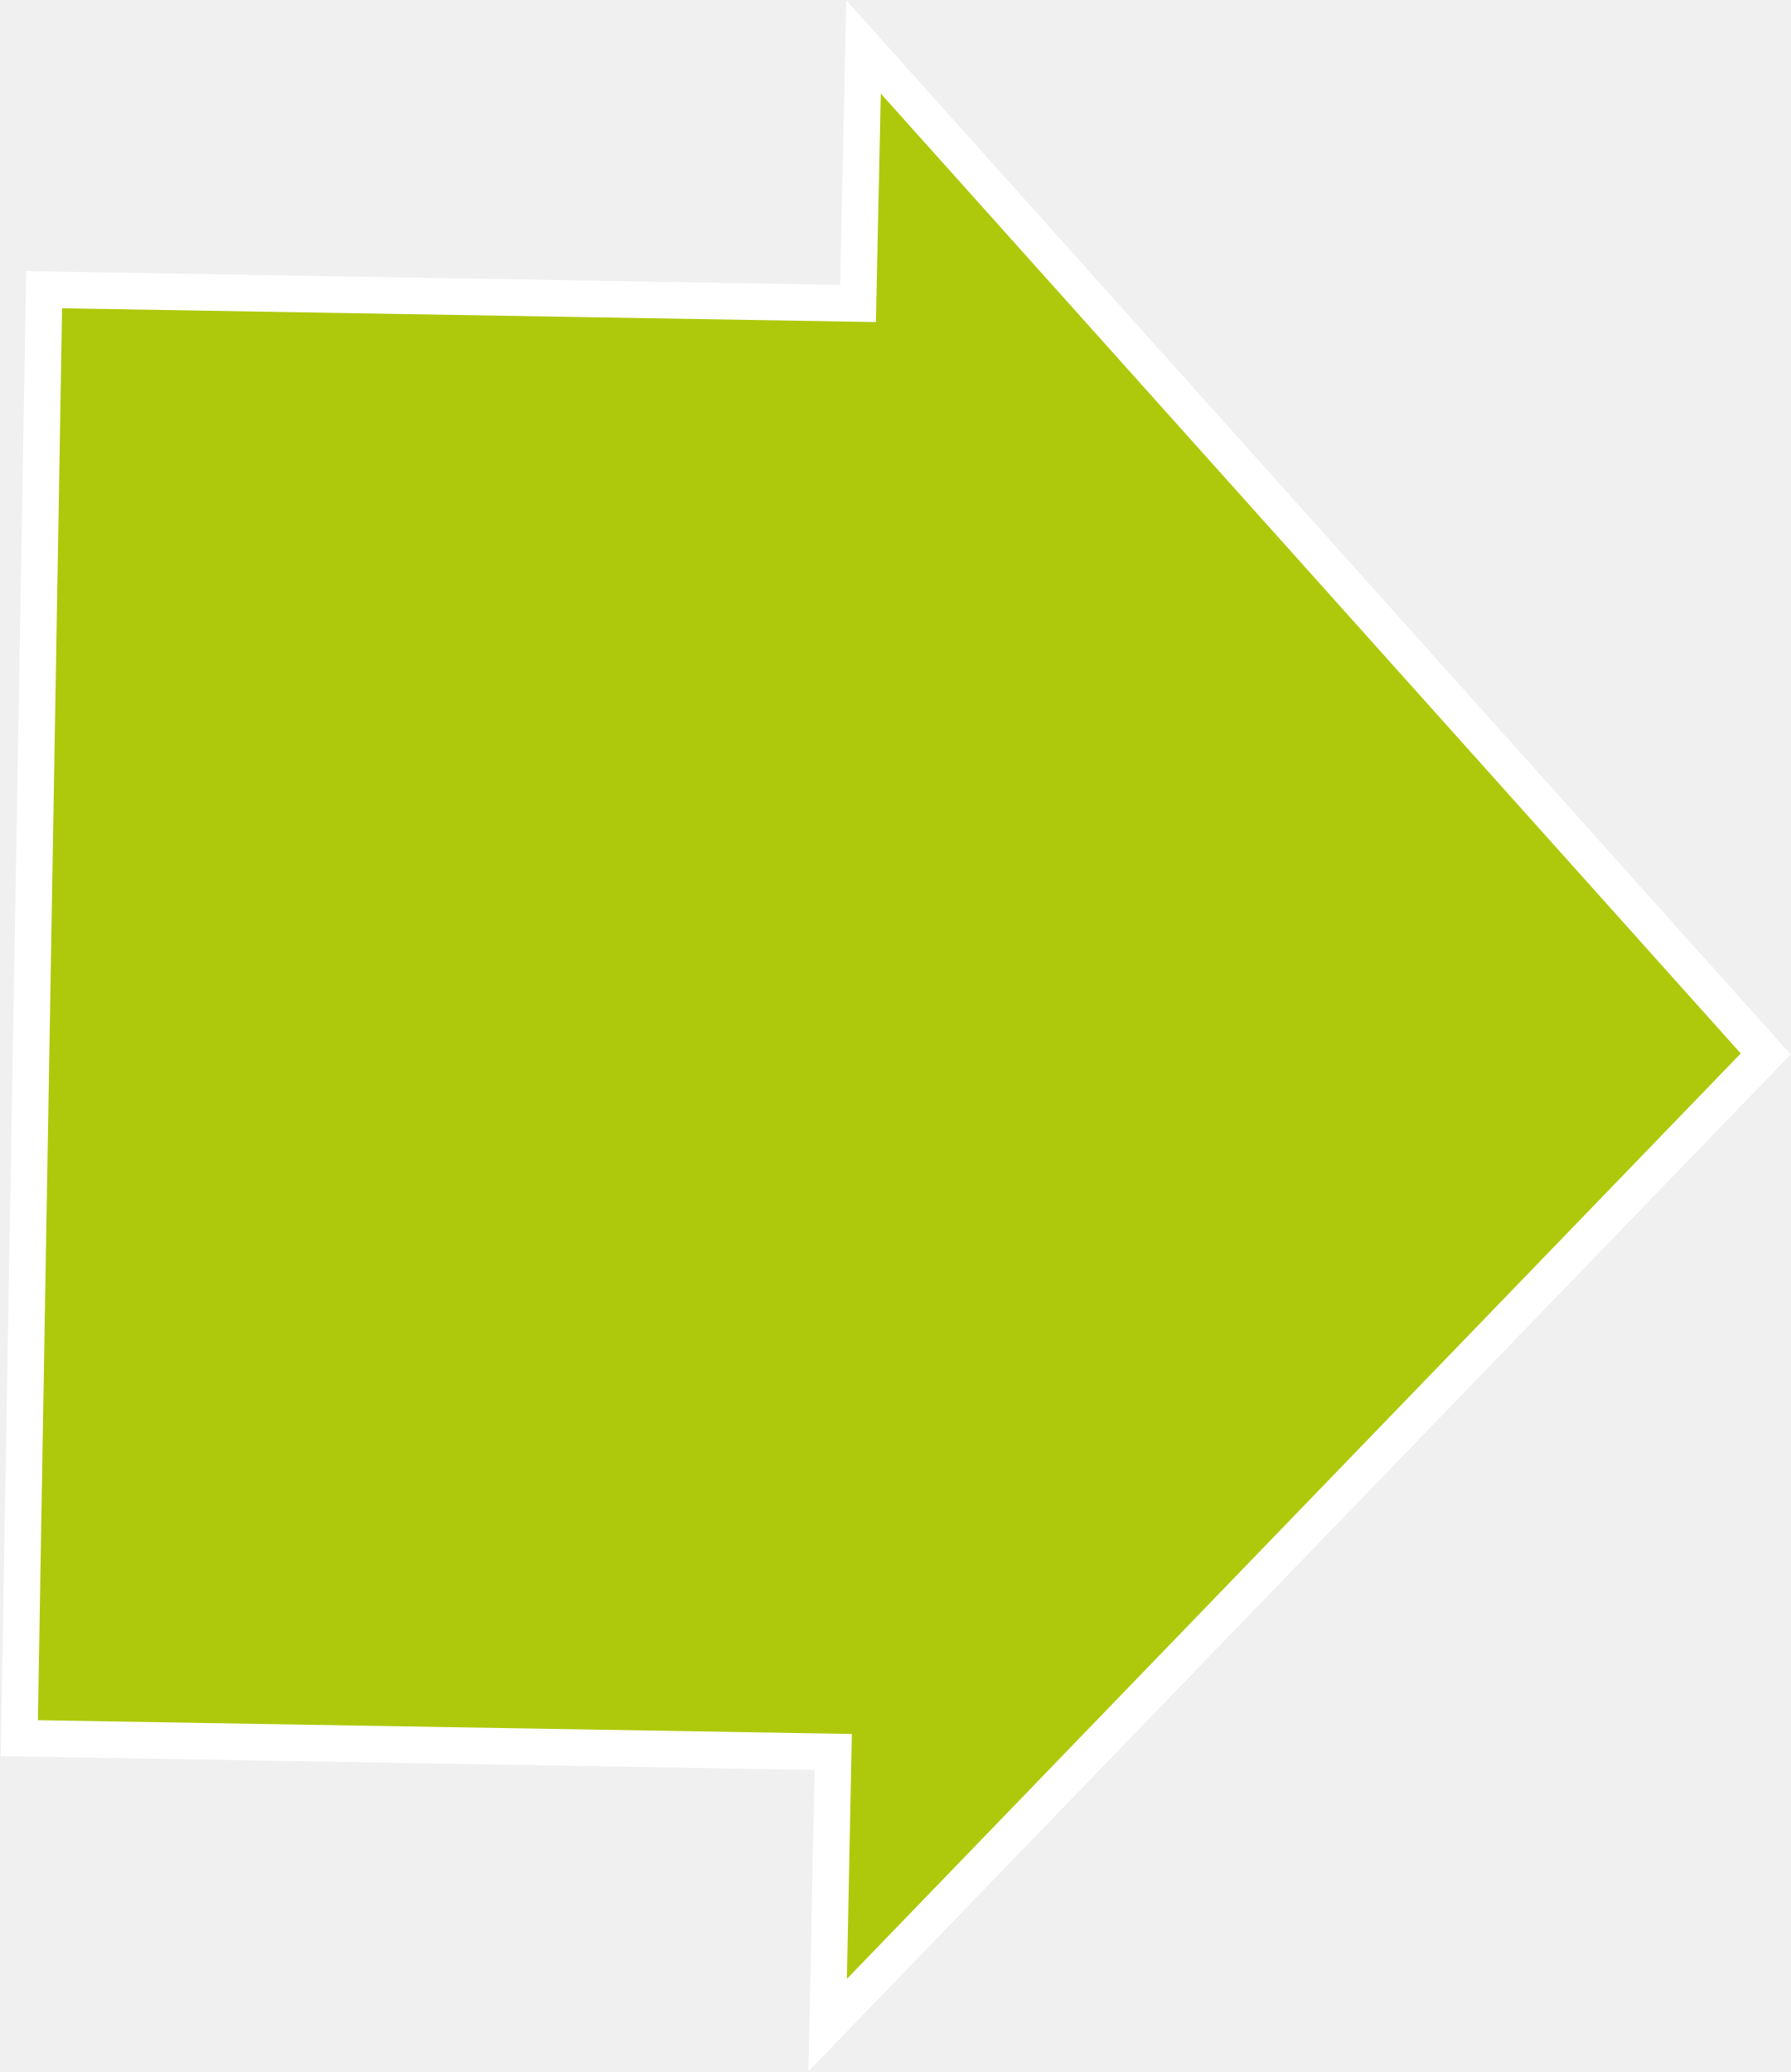
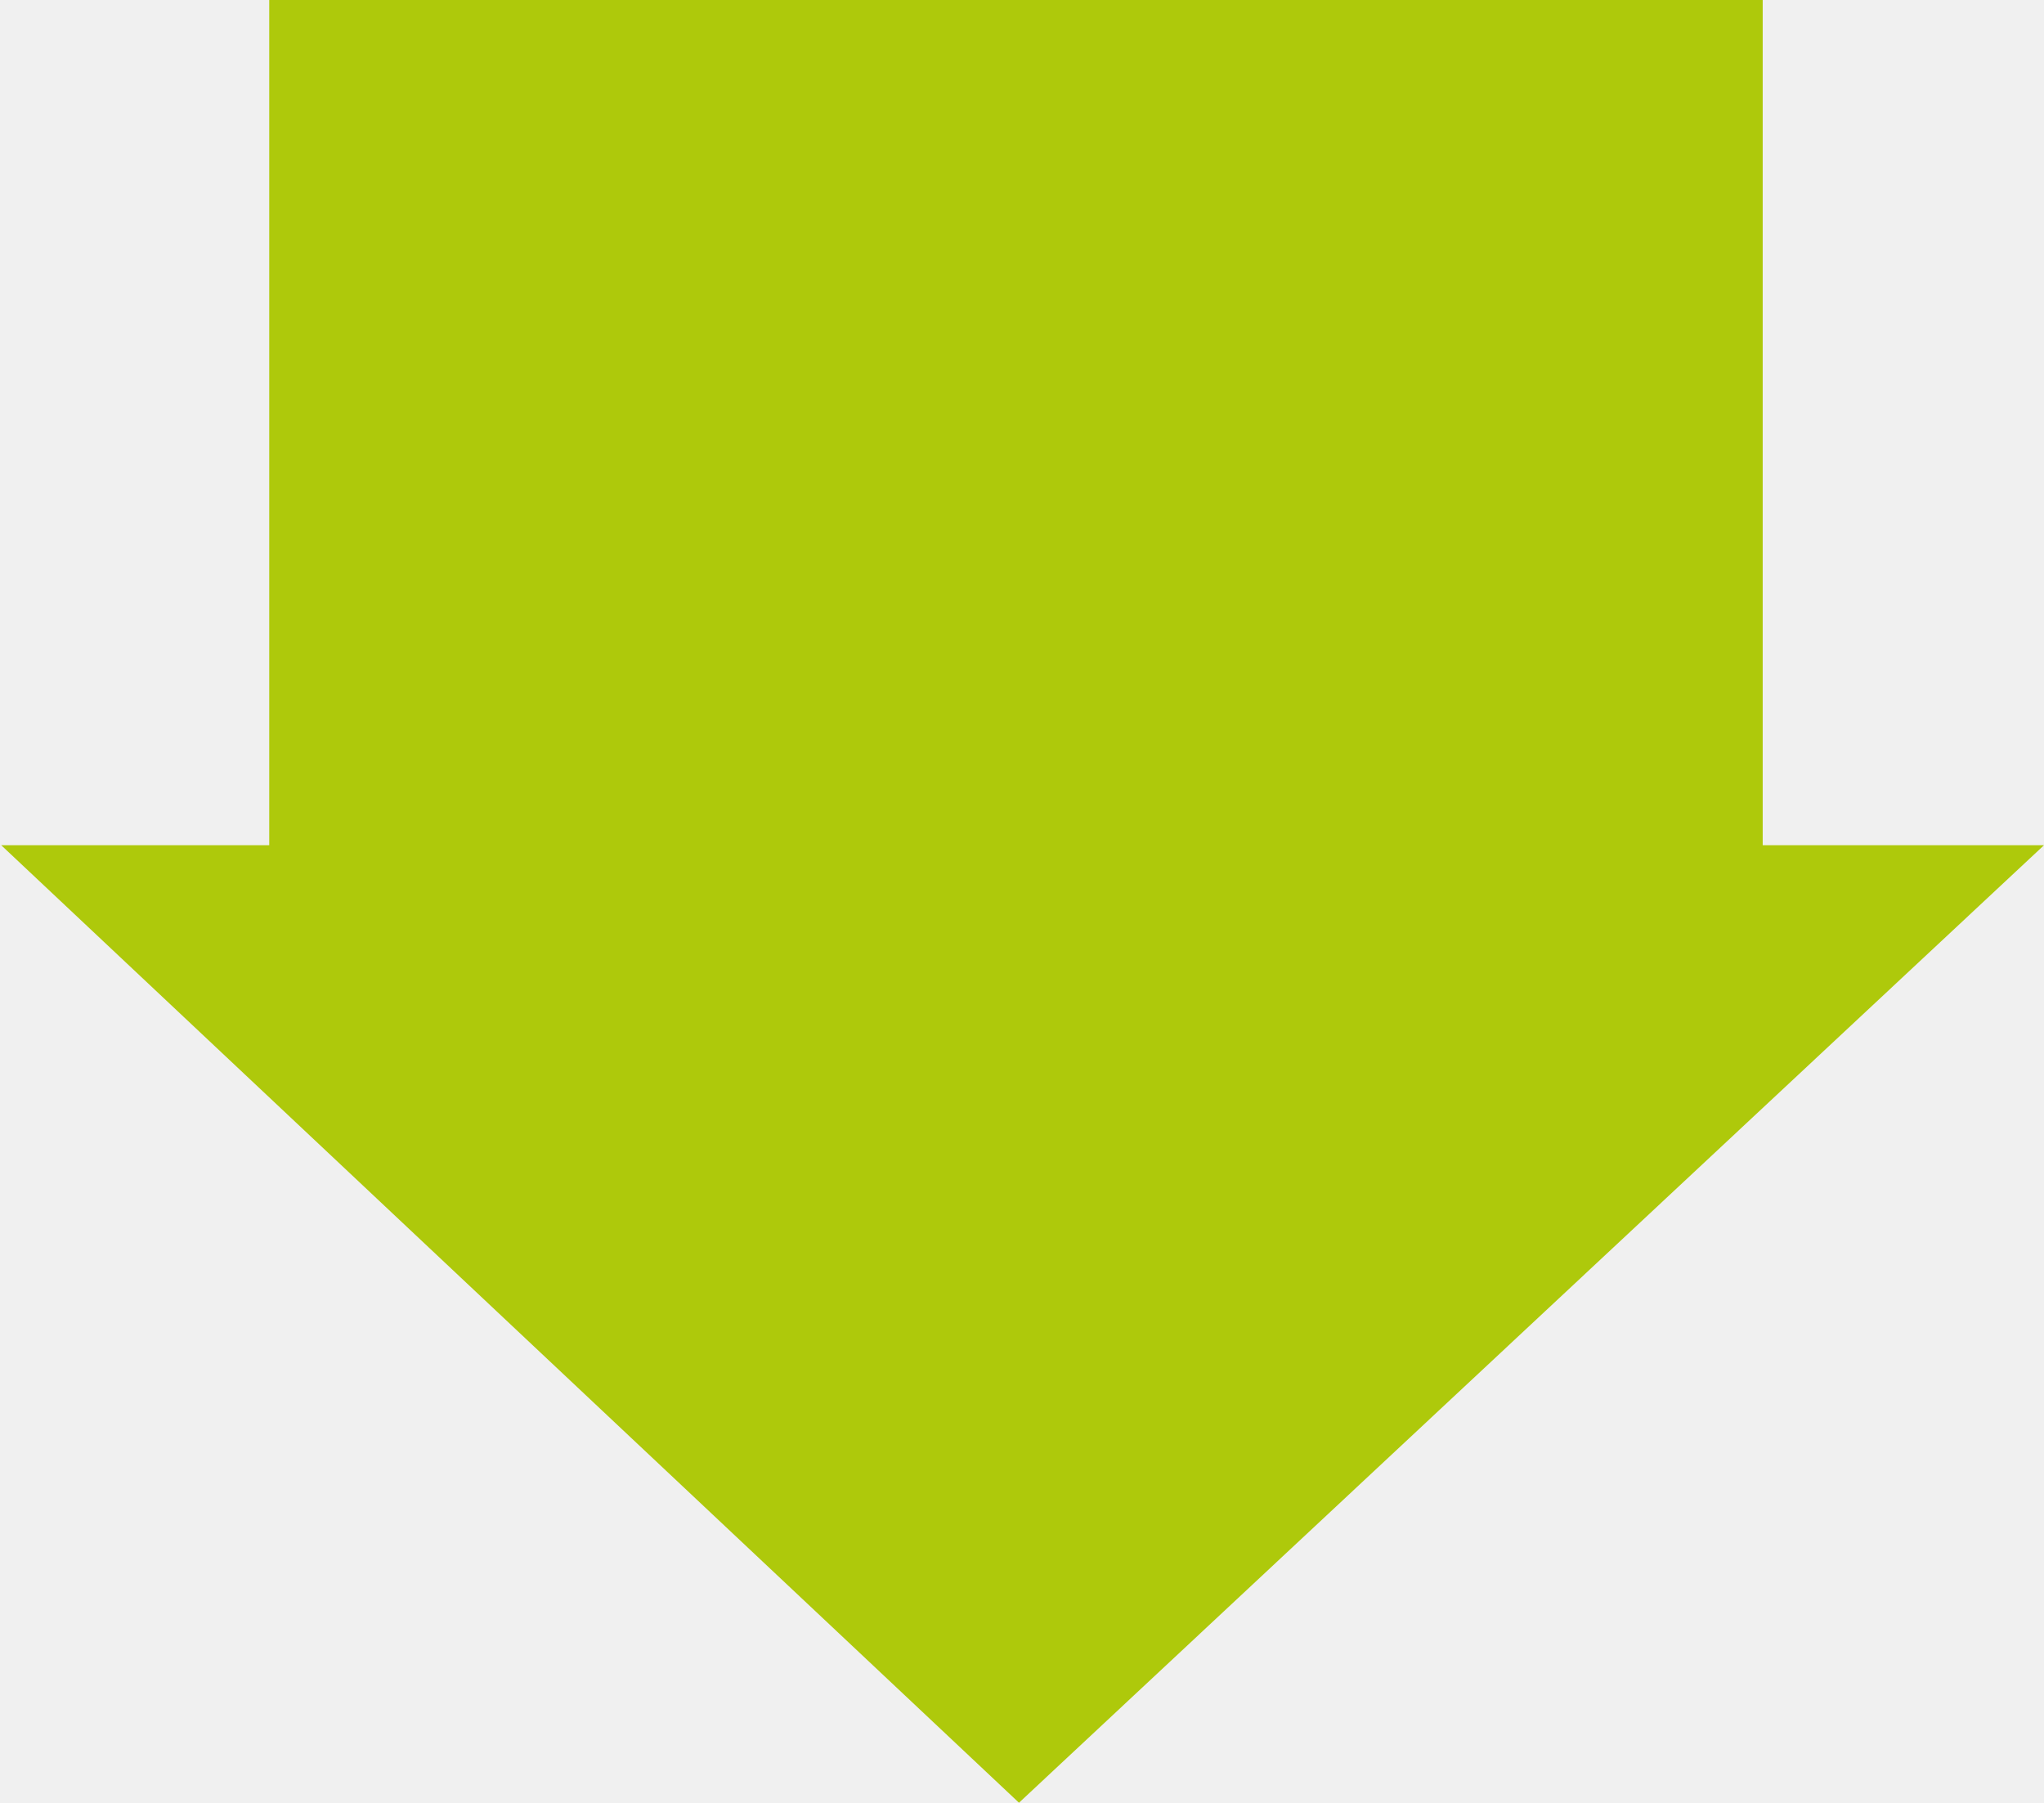
- <svg xmlns="http://www.w3.org/2000/svg" xmlns:xlink="http://www.w3.org/1999/xlink" version="1.1" id="Capa_1" x="0px" y="0px" viewBox="0 0 64.9 75.1" style="enable-background:new 0 0 64.9 75.1;" xml:space="preserve">
+ <svg xmlns="http://www.w3.org/2000/svg" version="1.1" id="Capa_1" x="0px" y="0px" viewBox="0 0 169.3 149.3" style="enable-background:new 0 0 169.3 149.3;" xml:space="preserve">
  <style type="text/css">
	.st0{fill:#AEC90B;}
- 	.st1{clip-path:url(#SVGID_2_);fill:none;stroke:#FFFFFF;stroke-width:1.325;stroke-linecap:round;}
</style>
-   <polygon class="st0" points="31.1,11 1.6,10.5 0.7,63 30.2,63.5 30,73.4 64,38.2 31.3,1.7 " />
-   <g>
-     <defs>
-       <rect id="SVGID_1_" width="64.9" height="75.1" />
-     </defs>
-     <clipPath id="SVGID_2_">
-       <use xlink:href="#SVGID_1_" style="overflow:visible;" />
-     </clipPath>
-     <polygon class="st1" points="30.2,63.5 0.7,63 1.6,10.5 31.1,11 31.3,1.7 64,38.2 30,73.4  " />
-   </g>
+   <polygon class="st0" points="169.3,70 146,70 146,-1.7 22.3,-4 22.3,70 0.1,70 84.4,149.3 " />
</svg>
